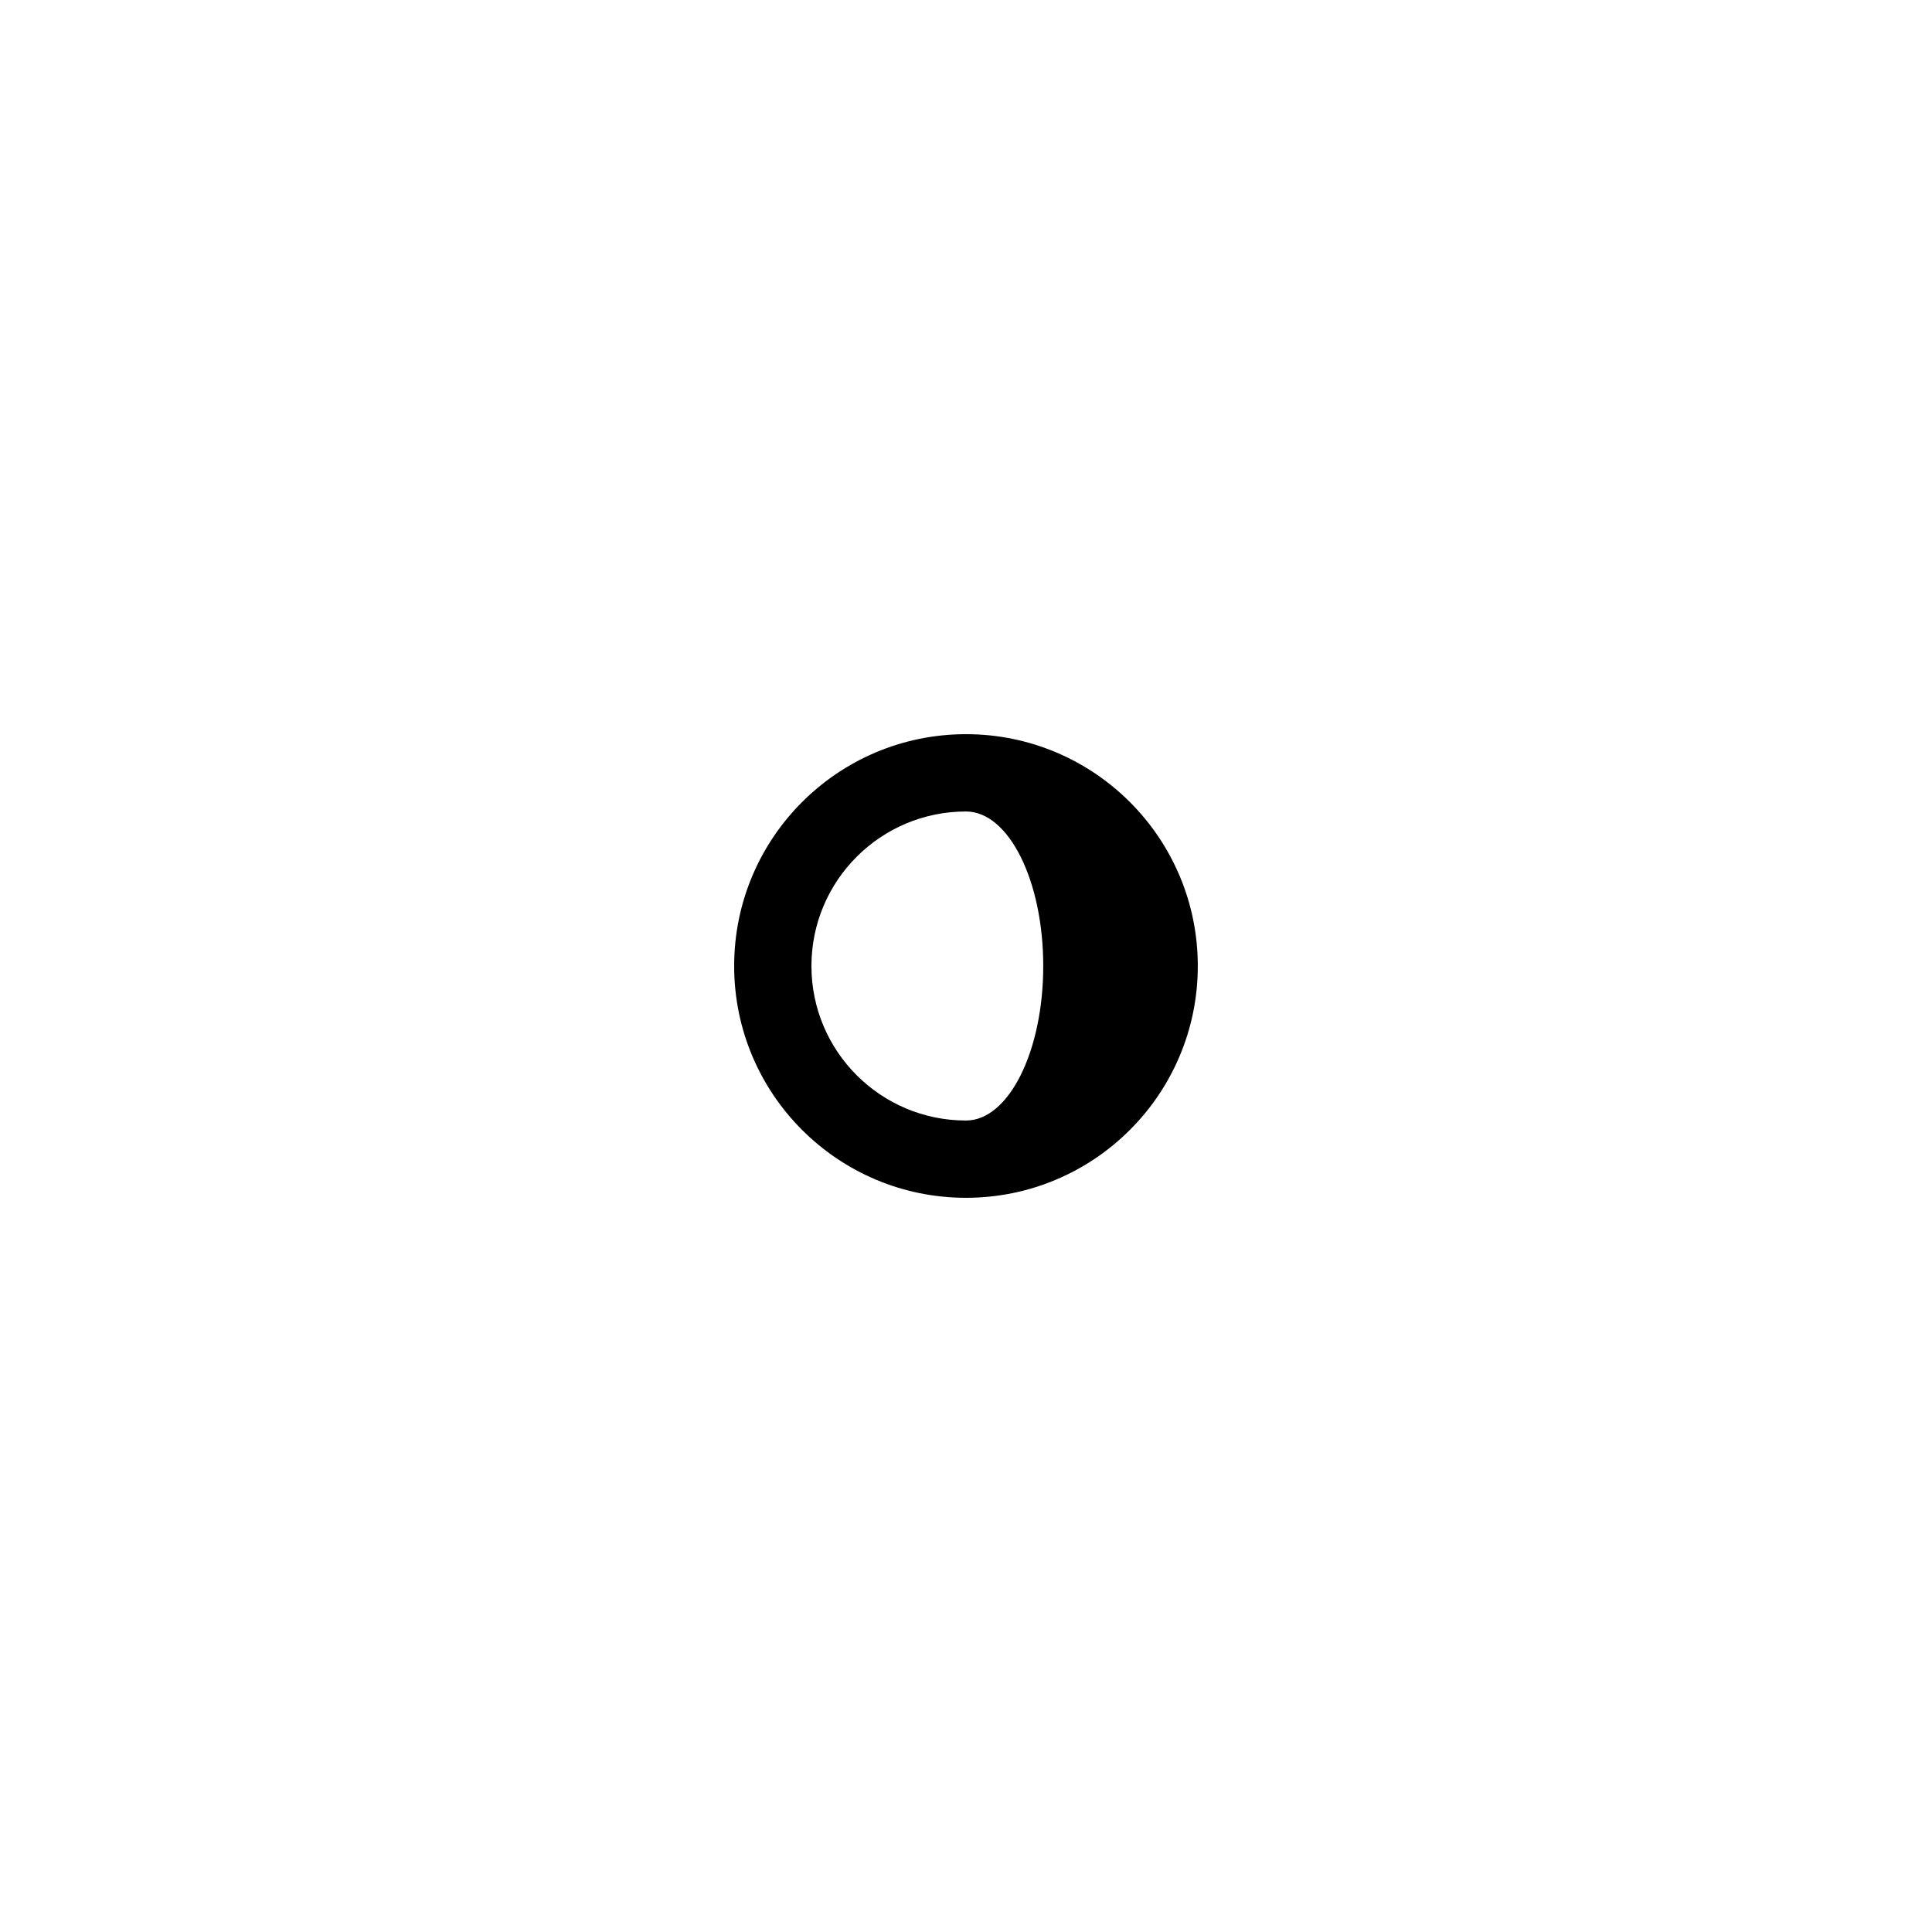
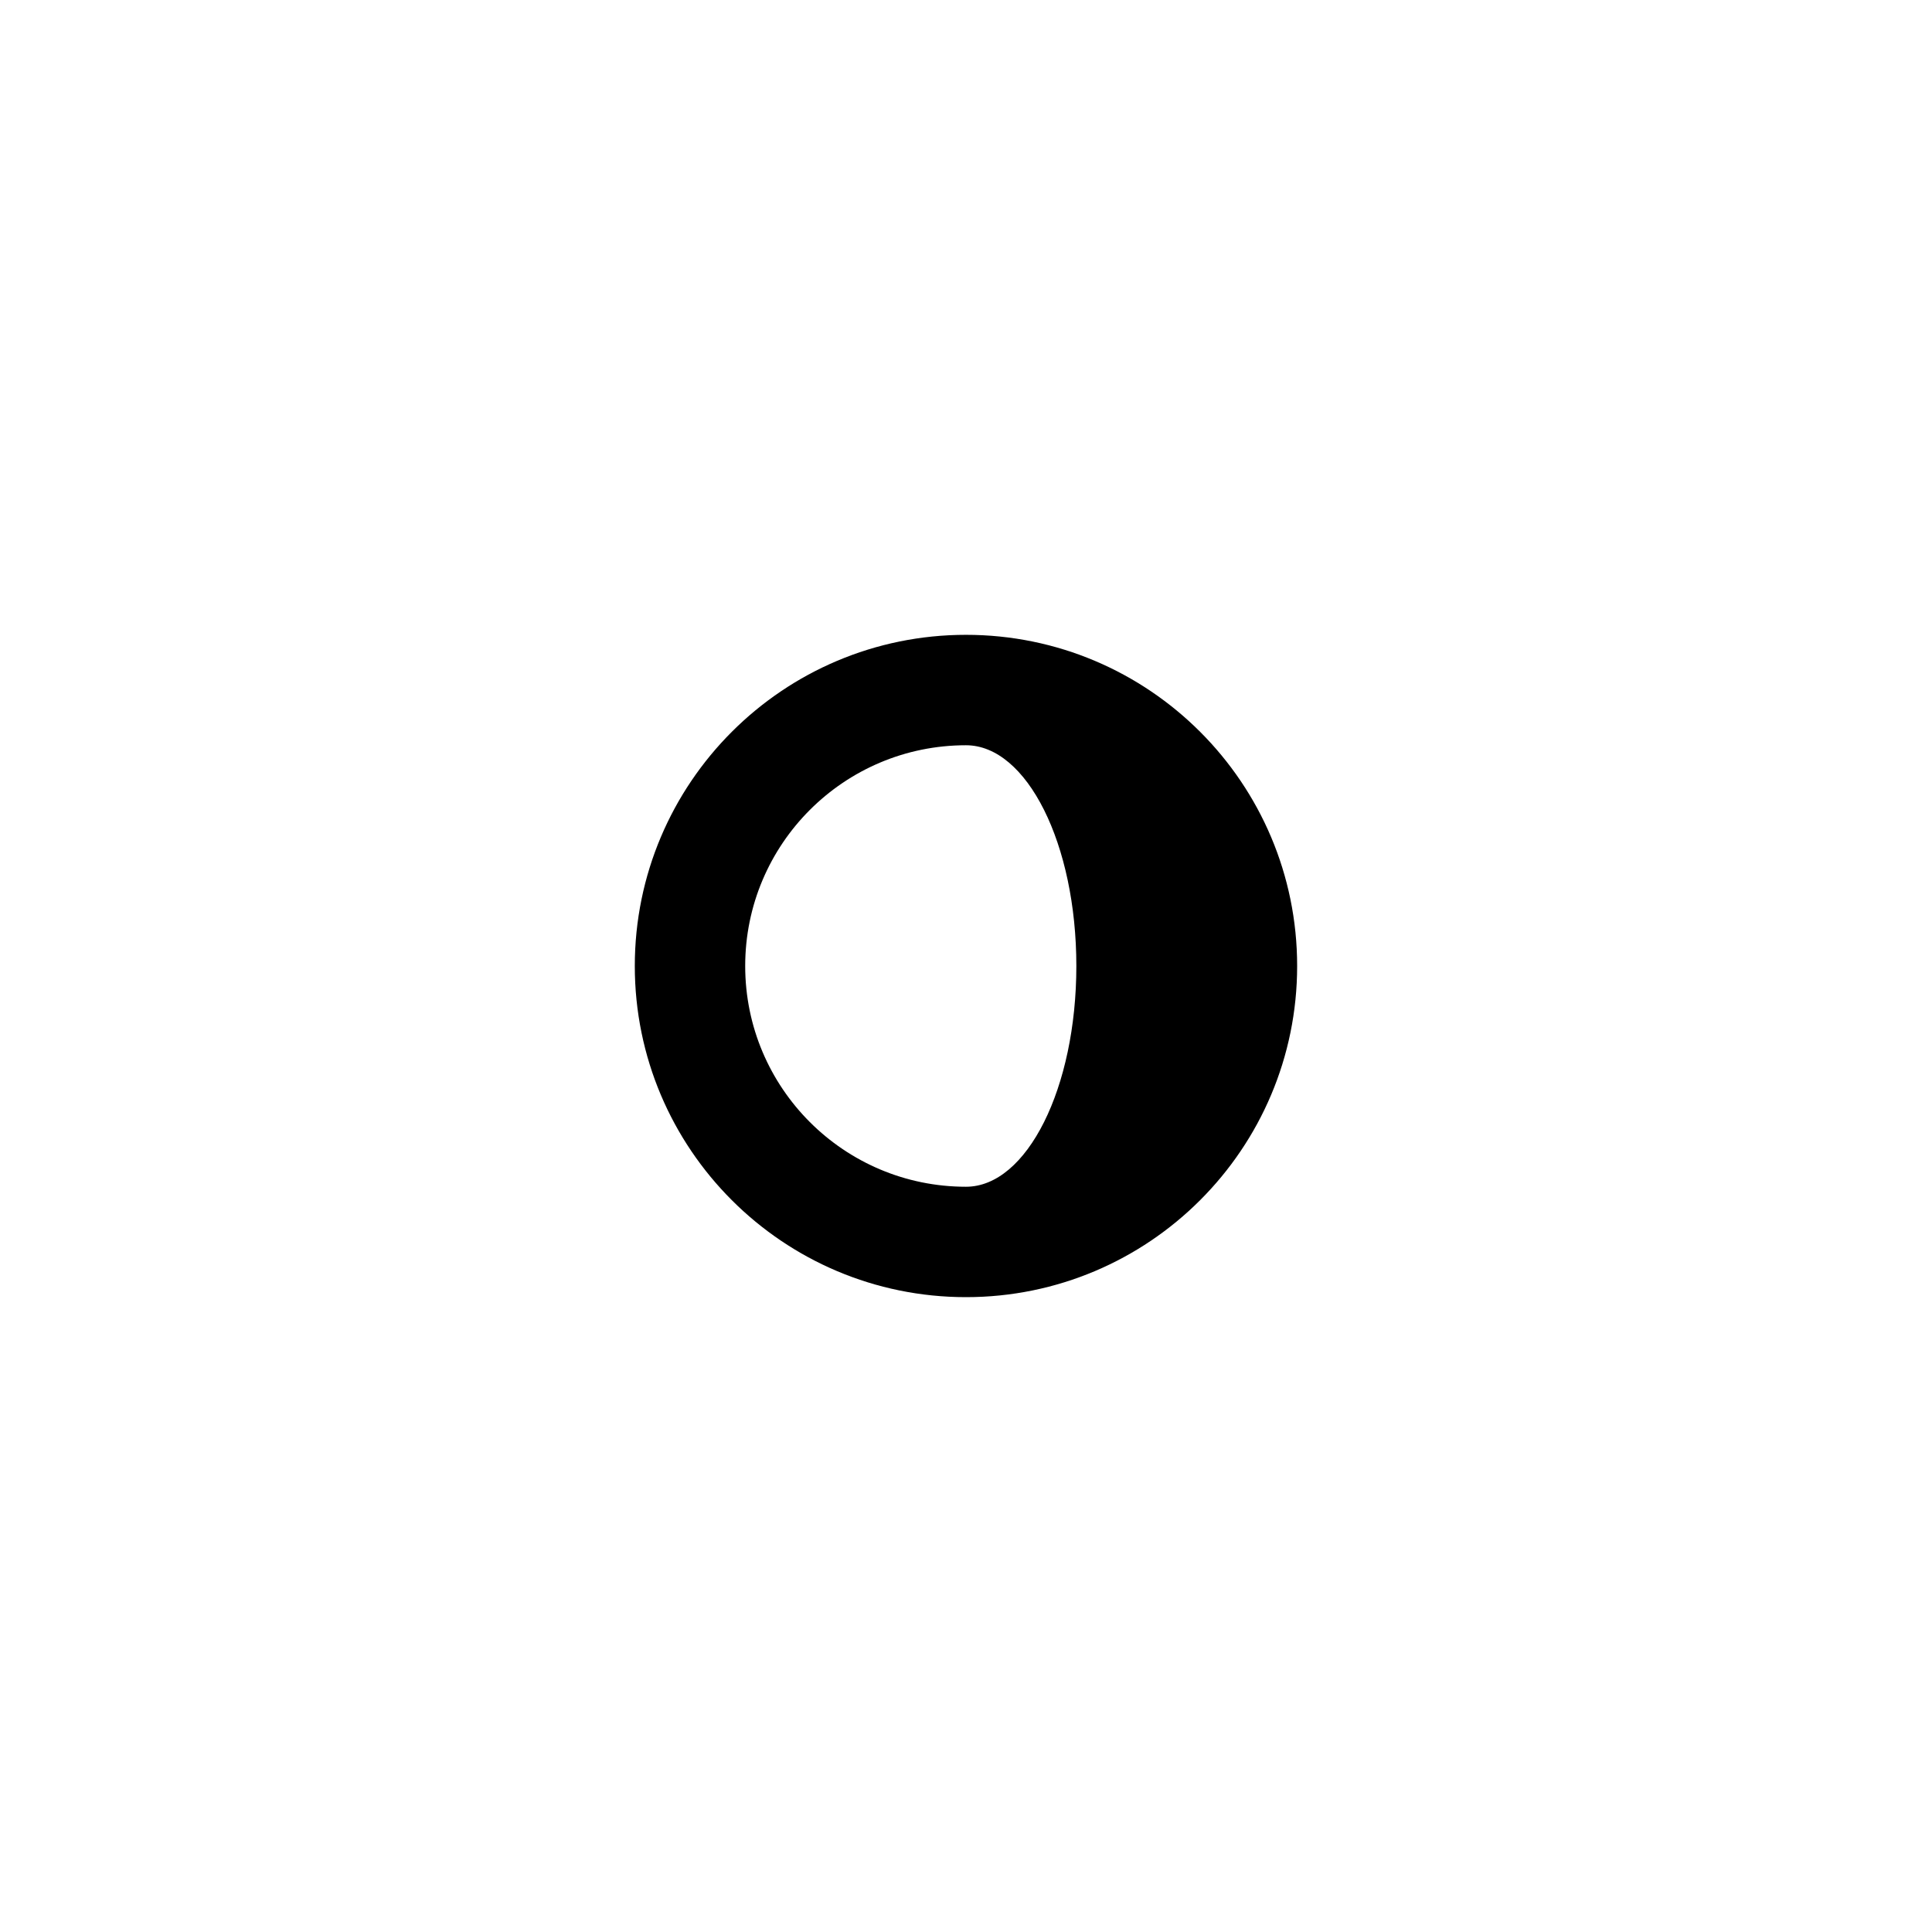
- <svg xmlns="http://www.w3.org/2000/svg" enable-background="new 0 0 100 100" height="100px" id="Layer_1" version="1.1" viewBox="0 0 100 100" width="100px" x="0px" y="0px" xml:space="preserve">
+ <svg xmlns="http://www.w3.org/2000/svg" enable-background="new 0 0 100 100" id="Layer_1" version="1.1" viewBox="15 15 70 70" x="0px" y="0px" xml:space="preserve">
  <path clip-rule="evenodd" d="M50,61.998c6.625,0,11.998-5.371,11.998-11.998S56.625,38.001,50,38.001  c-6.627,0-12,5.372-12,11.999S43.373,61.998,50,61.998z M50,42.002c2.209,0,3.998,3.58,3.998,7.998S52.209,57.998,50,57.998  c-4.418,0-8-3.58-8-7.998S45.582,42.002,50,42.002z" fill-rule="evenodd" />
</svg>
